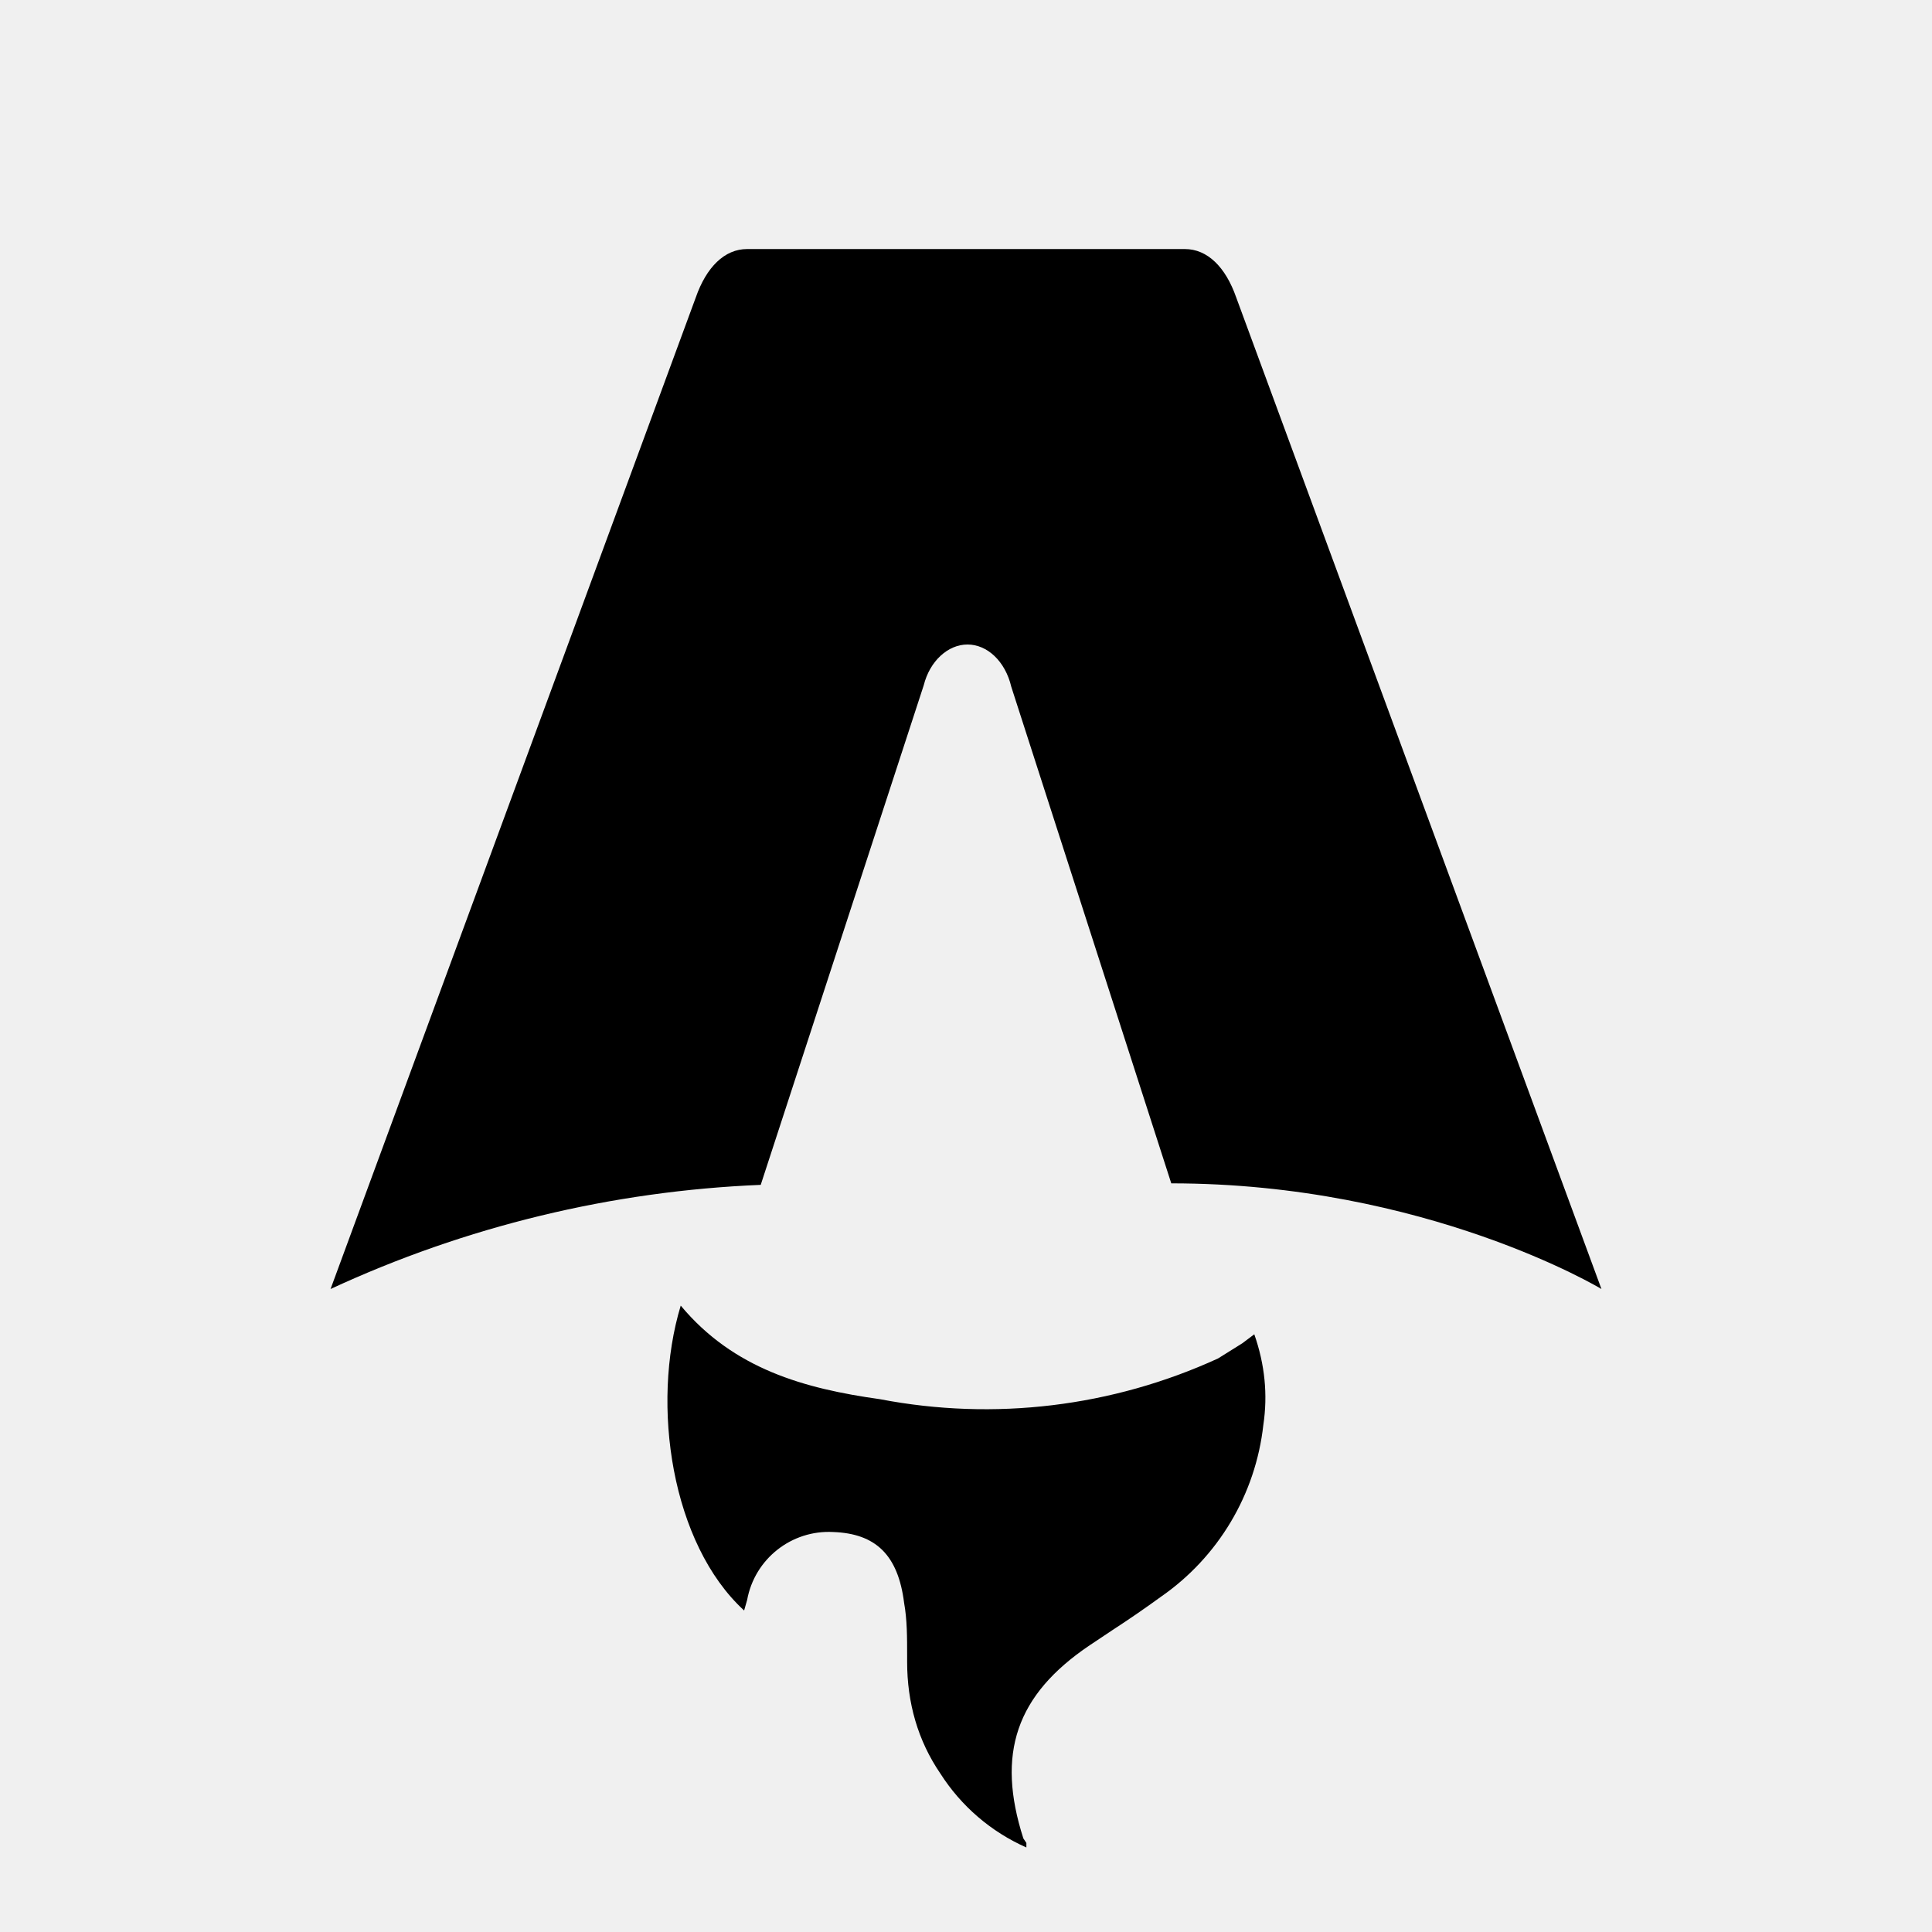
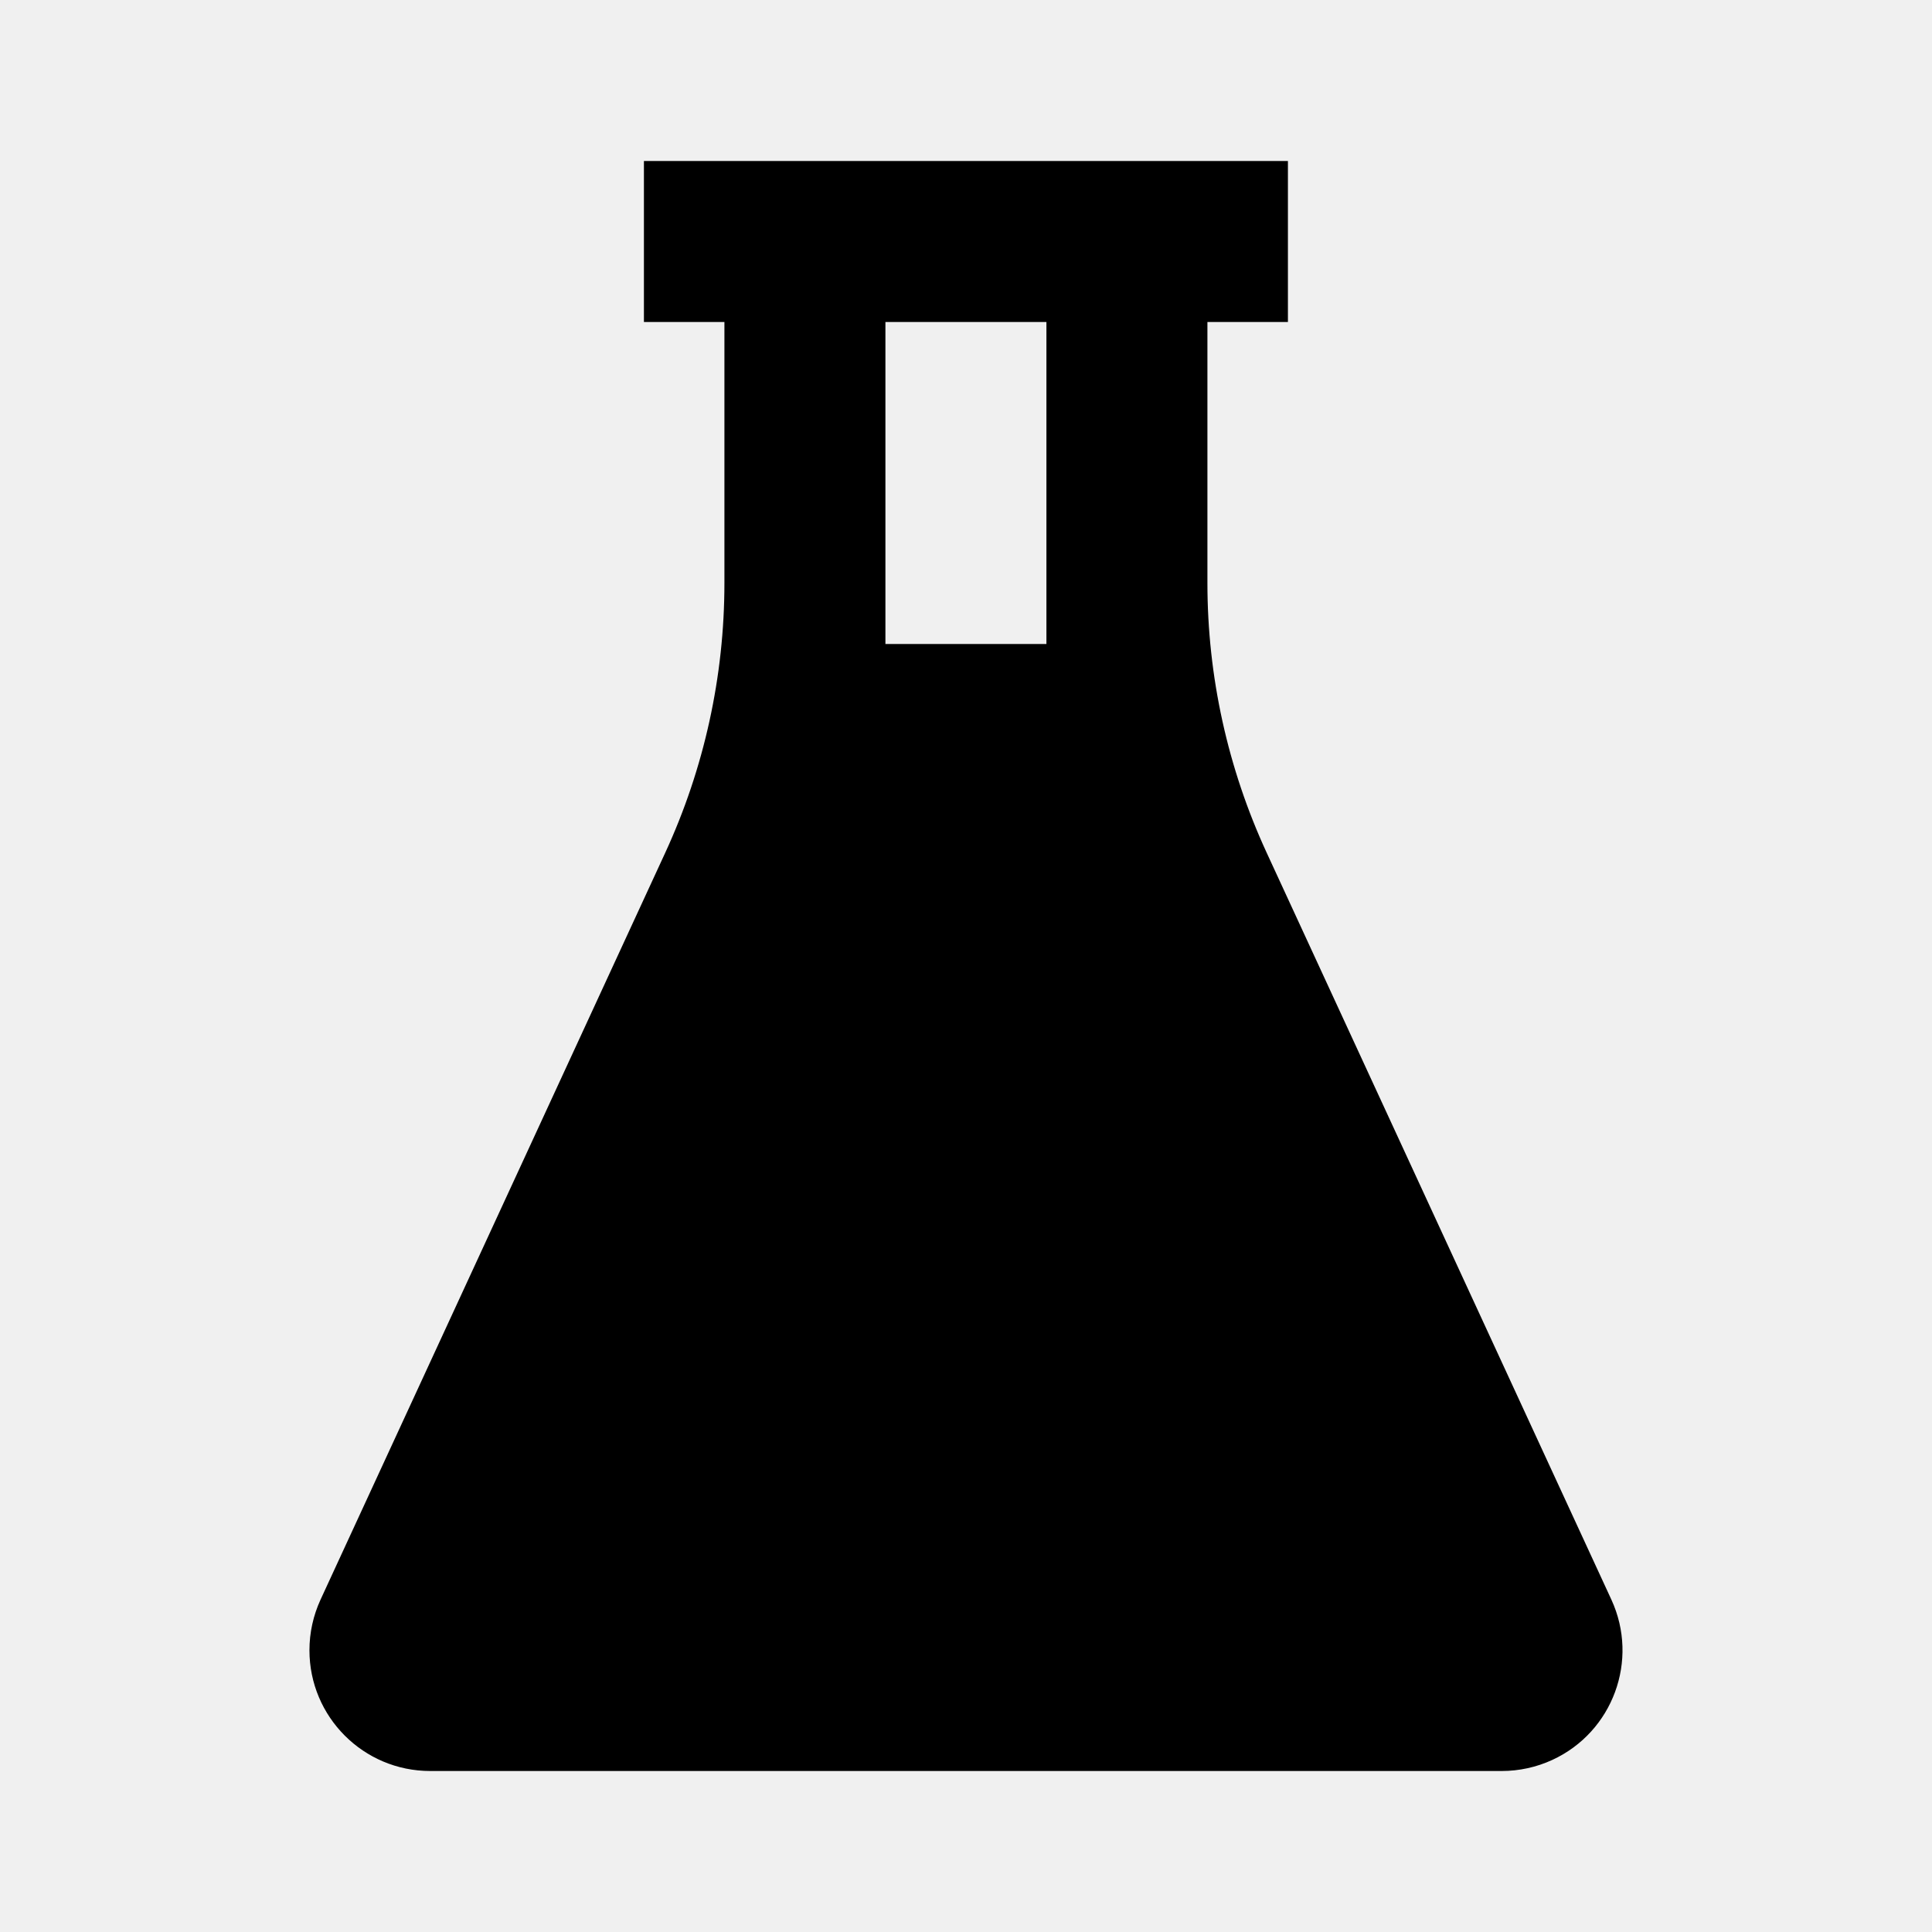
- <svg xmlns="http://www.w3.org/2000/svg" fill="none" viewBox="0 0 128 128">
-   <path d="M50.4 78.5a75.1 75.1 0 0 0-28.5 6.9l24.2-65.7c.7-2 1.9-3.2 3.4-3.2h29c1.5 0 2.7 1.2 3.4 3.2l24.2 65.7s-11.6-7-28.5-7L67 45.5c-.4-1.7-1.6-2.8-2.9-2.8-1.3 0-2.5 1.1-2.9 2.7L50.4 78.5Zm-1.1 28.2Zm-4.2-20.2c-2 6.6-.6 15.8 4.2 20.2a17.5 17.5 0 0 1 .2-.7 5.5 5.5 0 0 1 5.7-4.5c2.8.1 4.3 1.5 4.7 4.7.2 1.1.2 2.3.2 3.5v.4c0 2.7.7 5.2 2.2 7.4a13 13 0 0 0 5.7 4.9v-.3l-.2-.3c-1.8-5.6-.5-9.5 4.4-12.8l1.5-1a73 73 0 0 0 3.2-2.2 16 16 0 0 0 6.8-11.4c.3-2 .1-4-.6-6l-.8.6-1.6 1a37 37 0 0 1-22.4 2.7c-5-.7-9.7-2-13.2-6.2Z" />
-   <style>
-         path { fill: #000; }
-         @media (prefers-color-scheme: dark) {
-             path { fill: #FFF; }
-         }
-     </style>
+ <svg xmlns="http://www.w3.org/2000/svg" viewBox="0 0 24 24">
+   <path d="M15.999 2V4H14.999V7.243C14.999 8.401 15.251 9.544 15.736 10.595L20.017 19.871C20.364 20.624 20.036 21.515 19.284 21.862C19.087 21.953 18.872 22 18.655 22H5.344C4.515 22 3.844 21.328 3.844 20.5C3.844 20.283 3.891 20.069 3.982 19.871L8.263 10.595C8.748 9.544 8.999 8.401 8.999 7.243V4H7.999V2H15.999ZM12.999 4H10.999V8H12.999V4Z" />
</svg>
